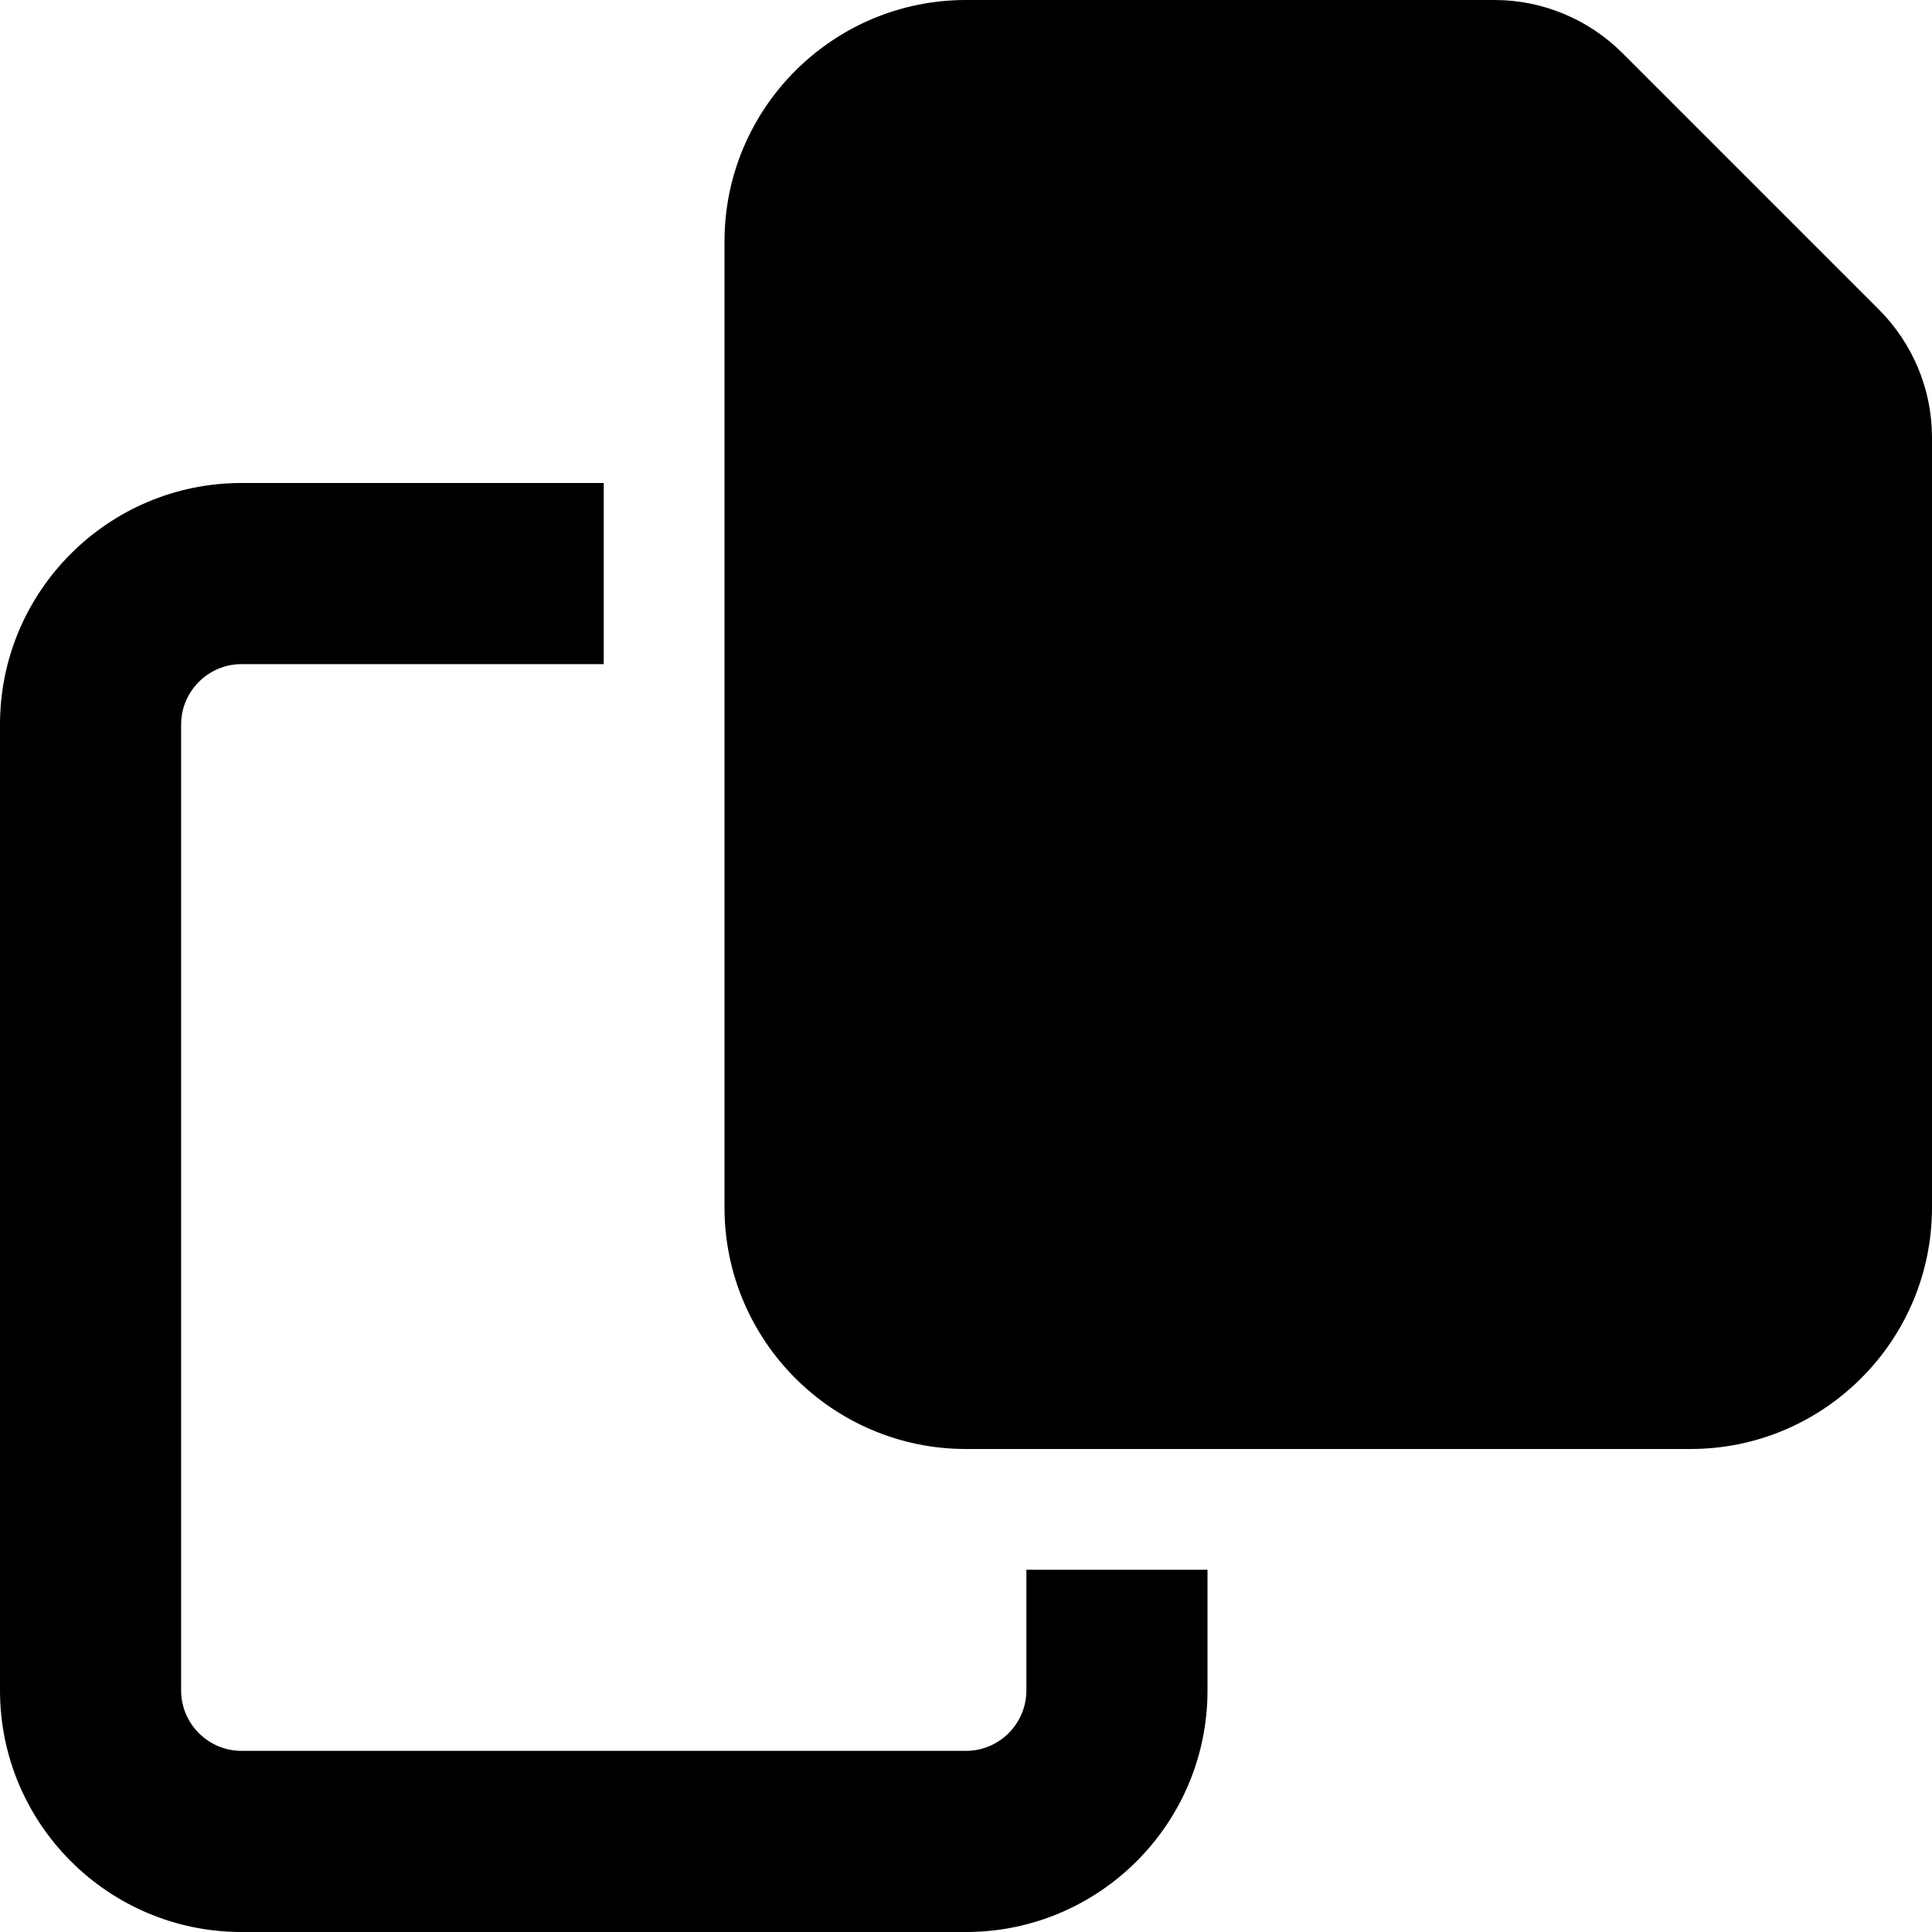
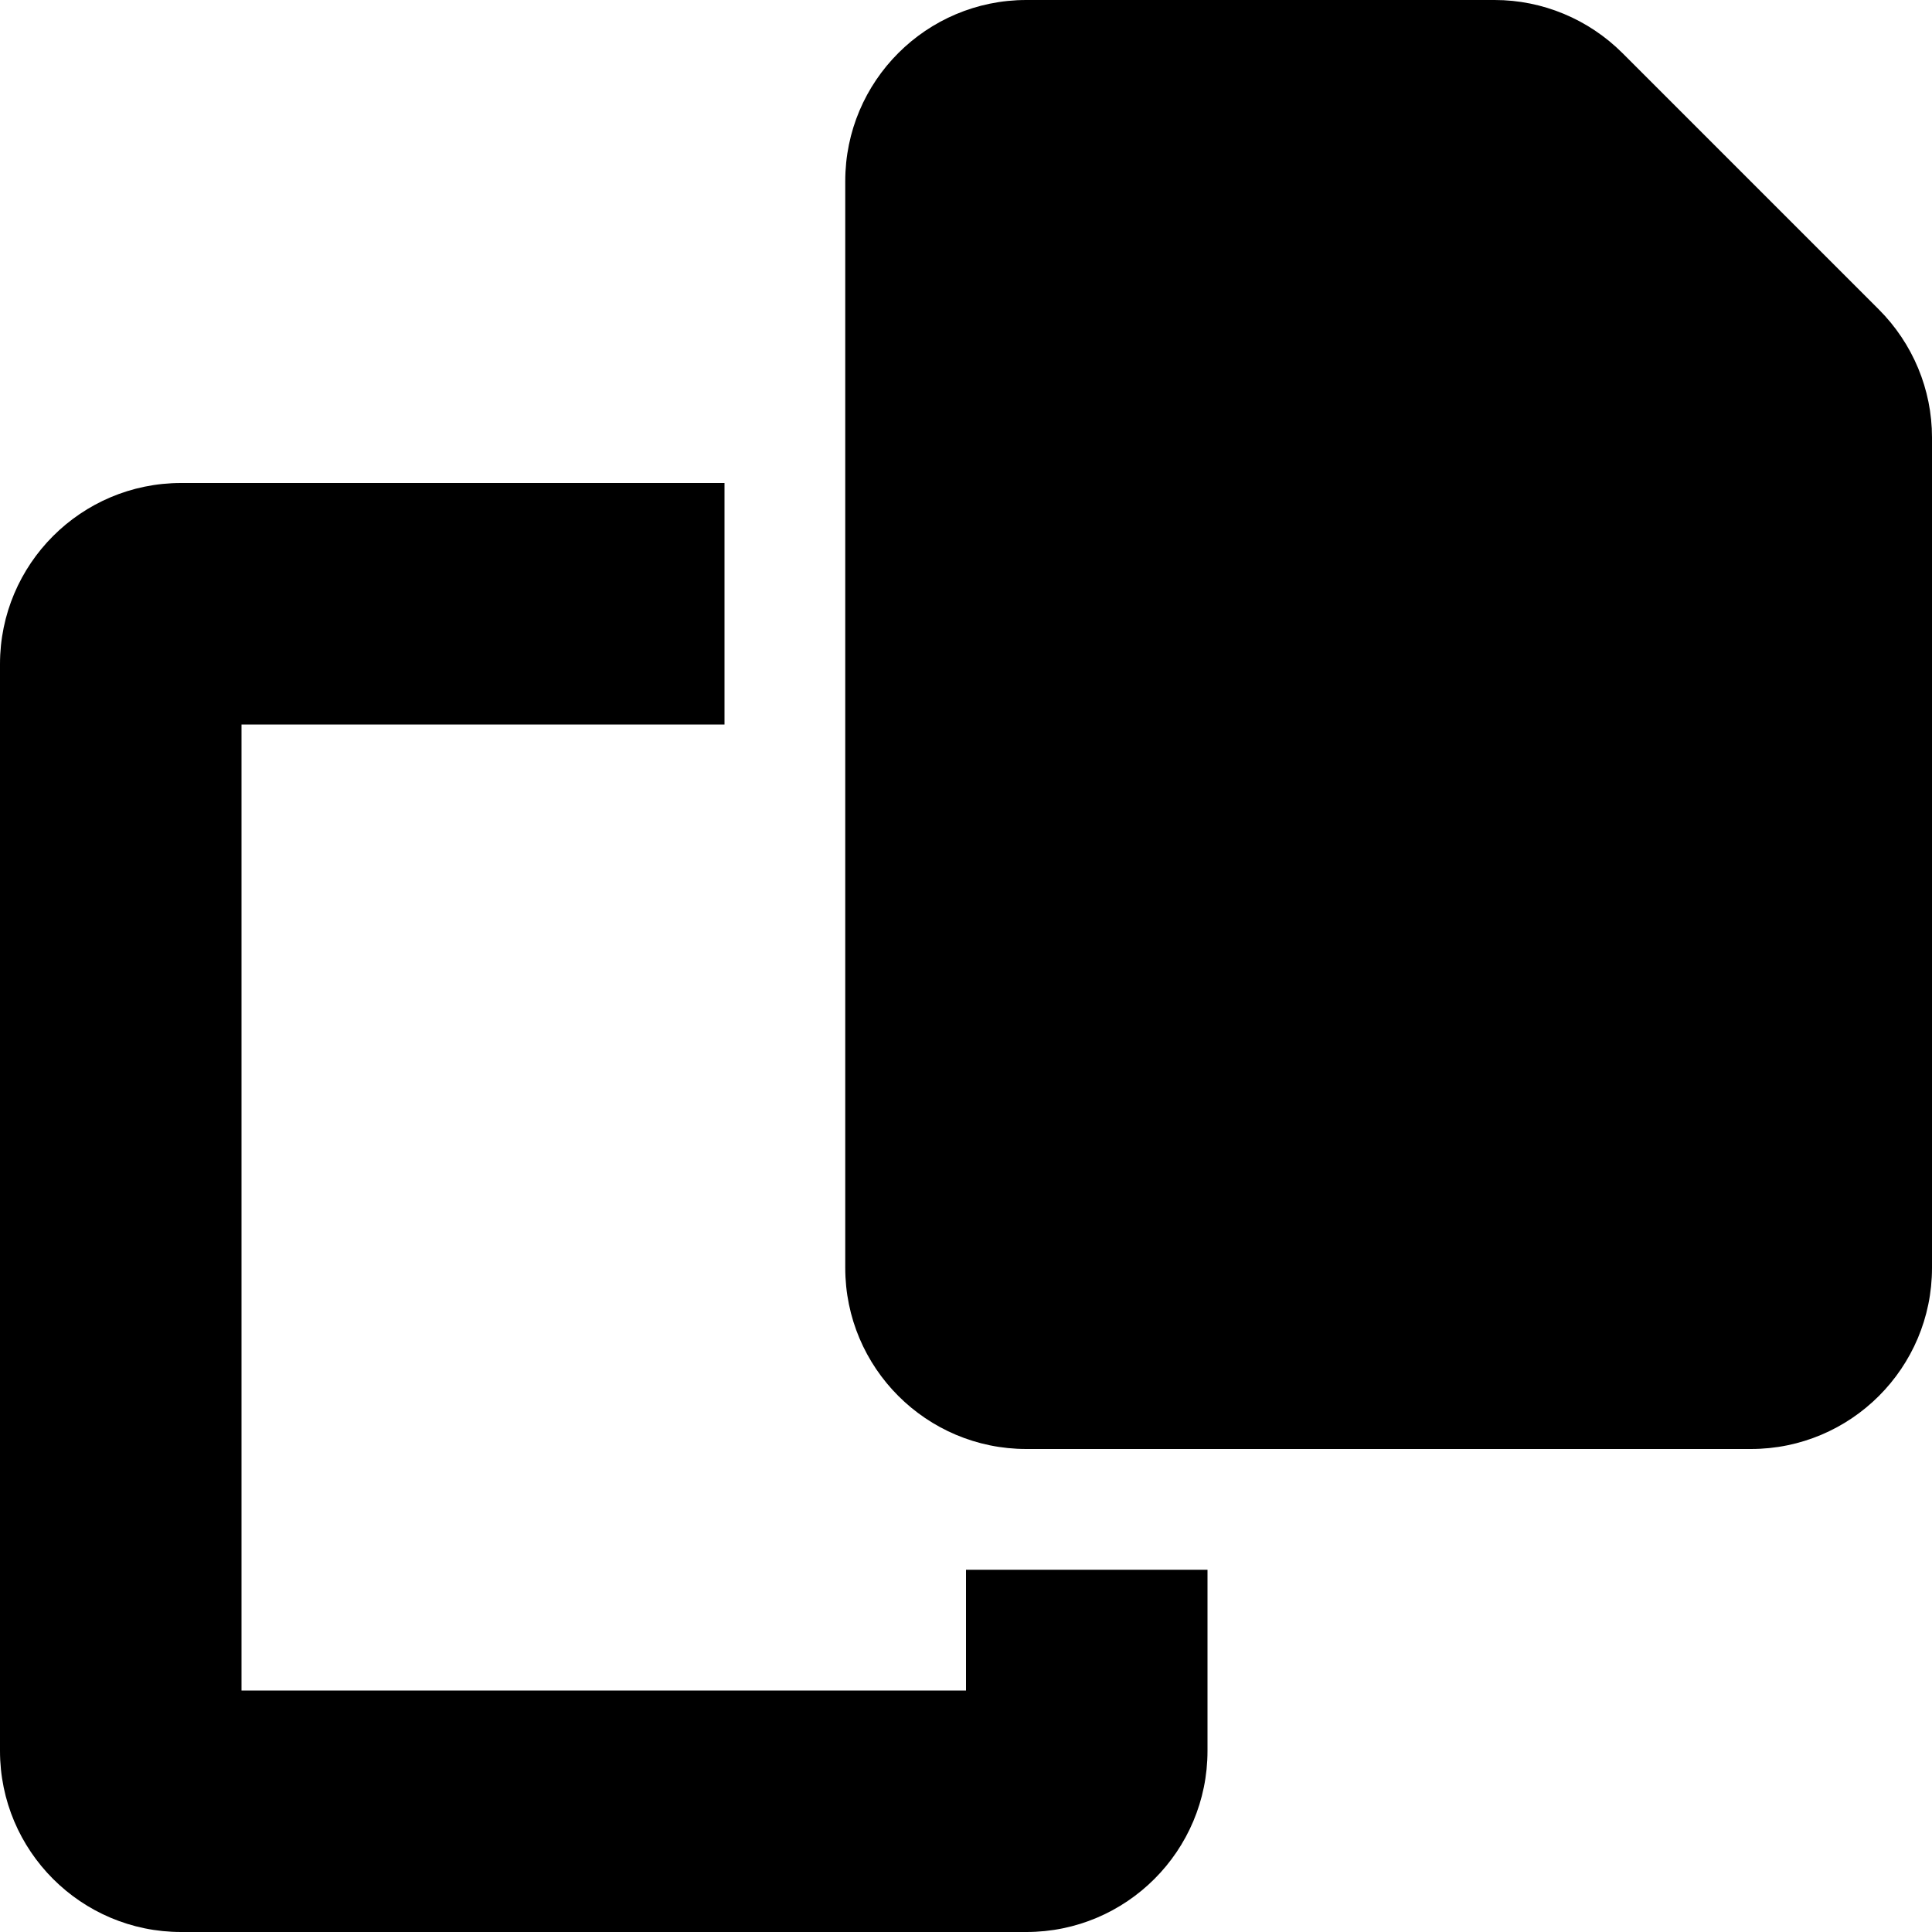
<svg xmlns="http://www.w3.org/2000/svg" viewBox="0 0 512 512">
-   <path d="M448 384H256c-35.3 0-64-28.7-64-64V64c0-35.3 28.7-64 64-64H396.1c12.7 0 24.9 5.1 33.9 14.1l67.9 67.9c9 9 14.1 21.2 14.1 33.9V320c0 35.3-28.7 64-64 64zM64 128h96v48H64c-8.8 0-16 7.2-16 16V448c0 8.8 7.2 16 16 16H256c8.8 0 16-7.2 16-16V416h48v32c0 35.3-28.7 64-64 64H64c-35.3 0-64-28.7-64-64V192c0-35.3 28.7-64 64-64z" />
+   <path d="M272 0H396.1c12.7 0 24.9 5.1 33.9 14.1l67.9 67.9c9 9 14.1 21.2 14.1 33.9V336c0 26.5-21.5 48-48 48H272c-26.5 0-48-21.5-48-48V48c0-26.5 21.5-48 48-48zM48 128H192v64H64V448H256V416h64v48c0 26.5-21.5 48-48 48H48c-26.5 0-48-21.5-48-48V176c0-26.5 21.5-48 48-48z" />
</svg>
